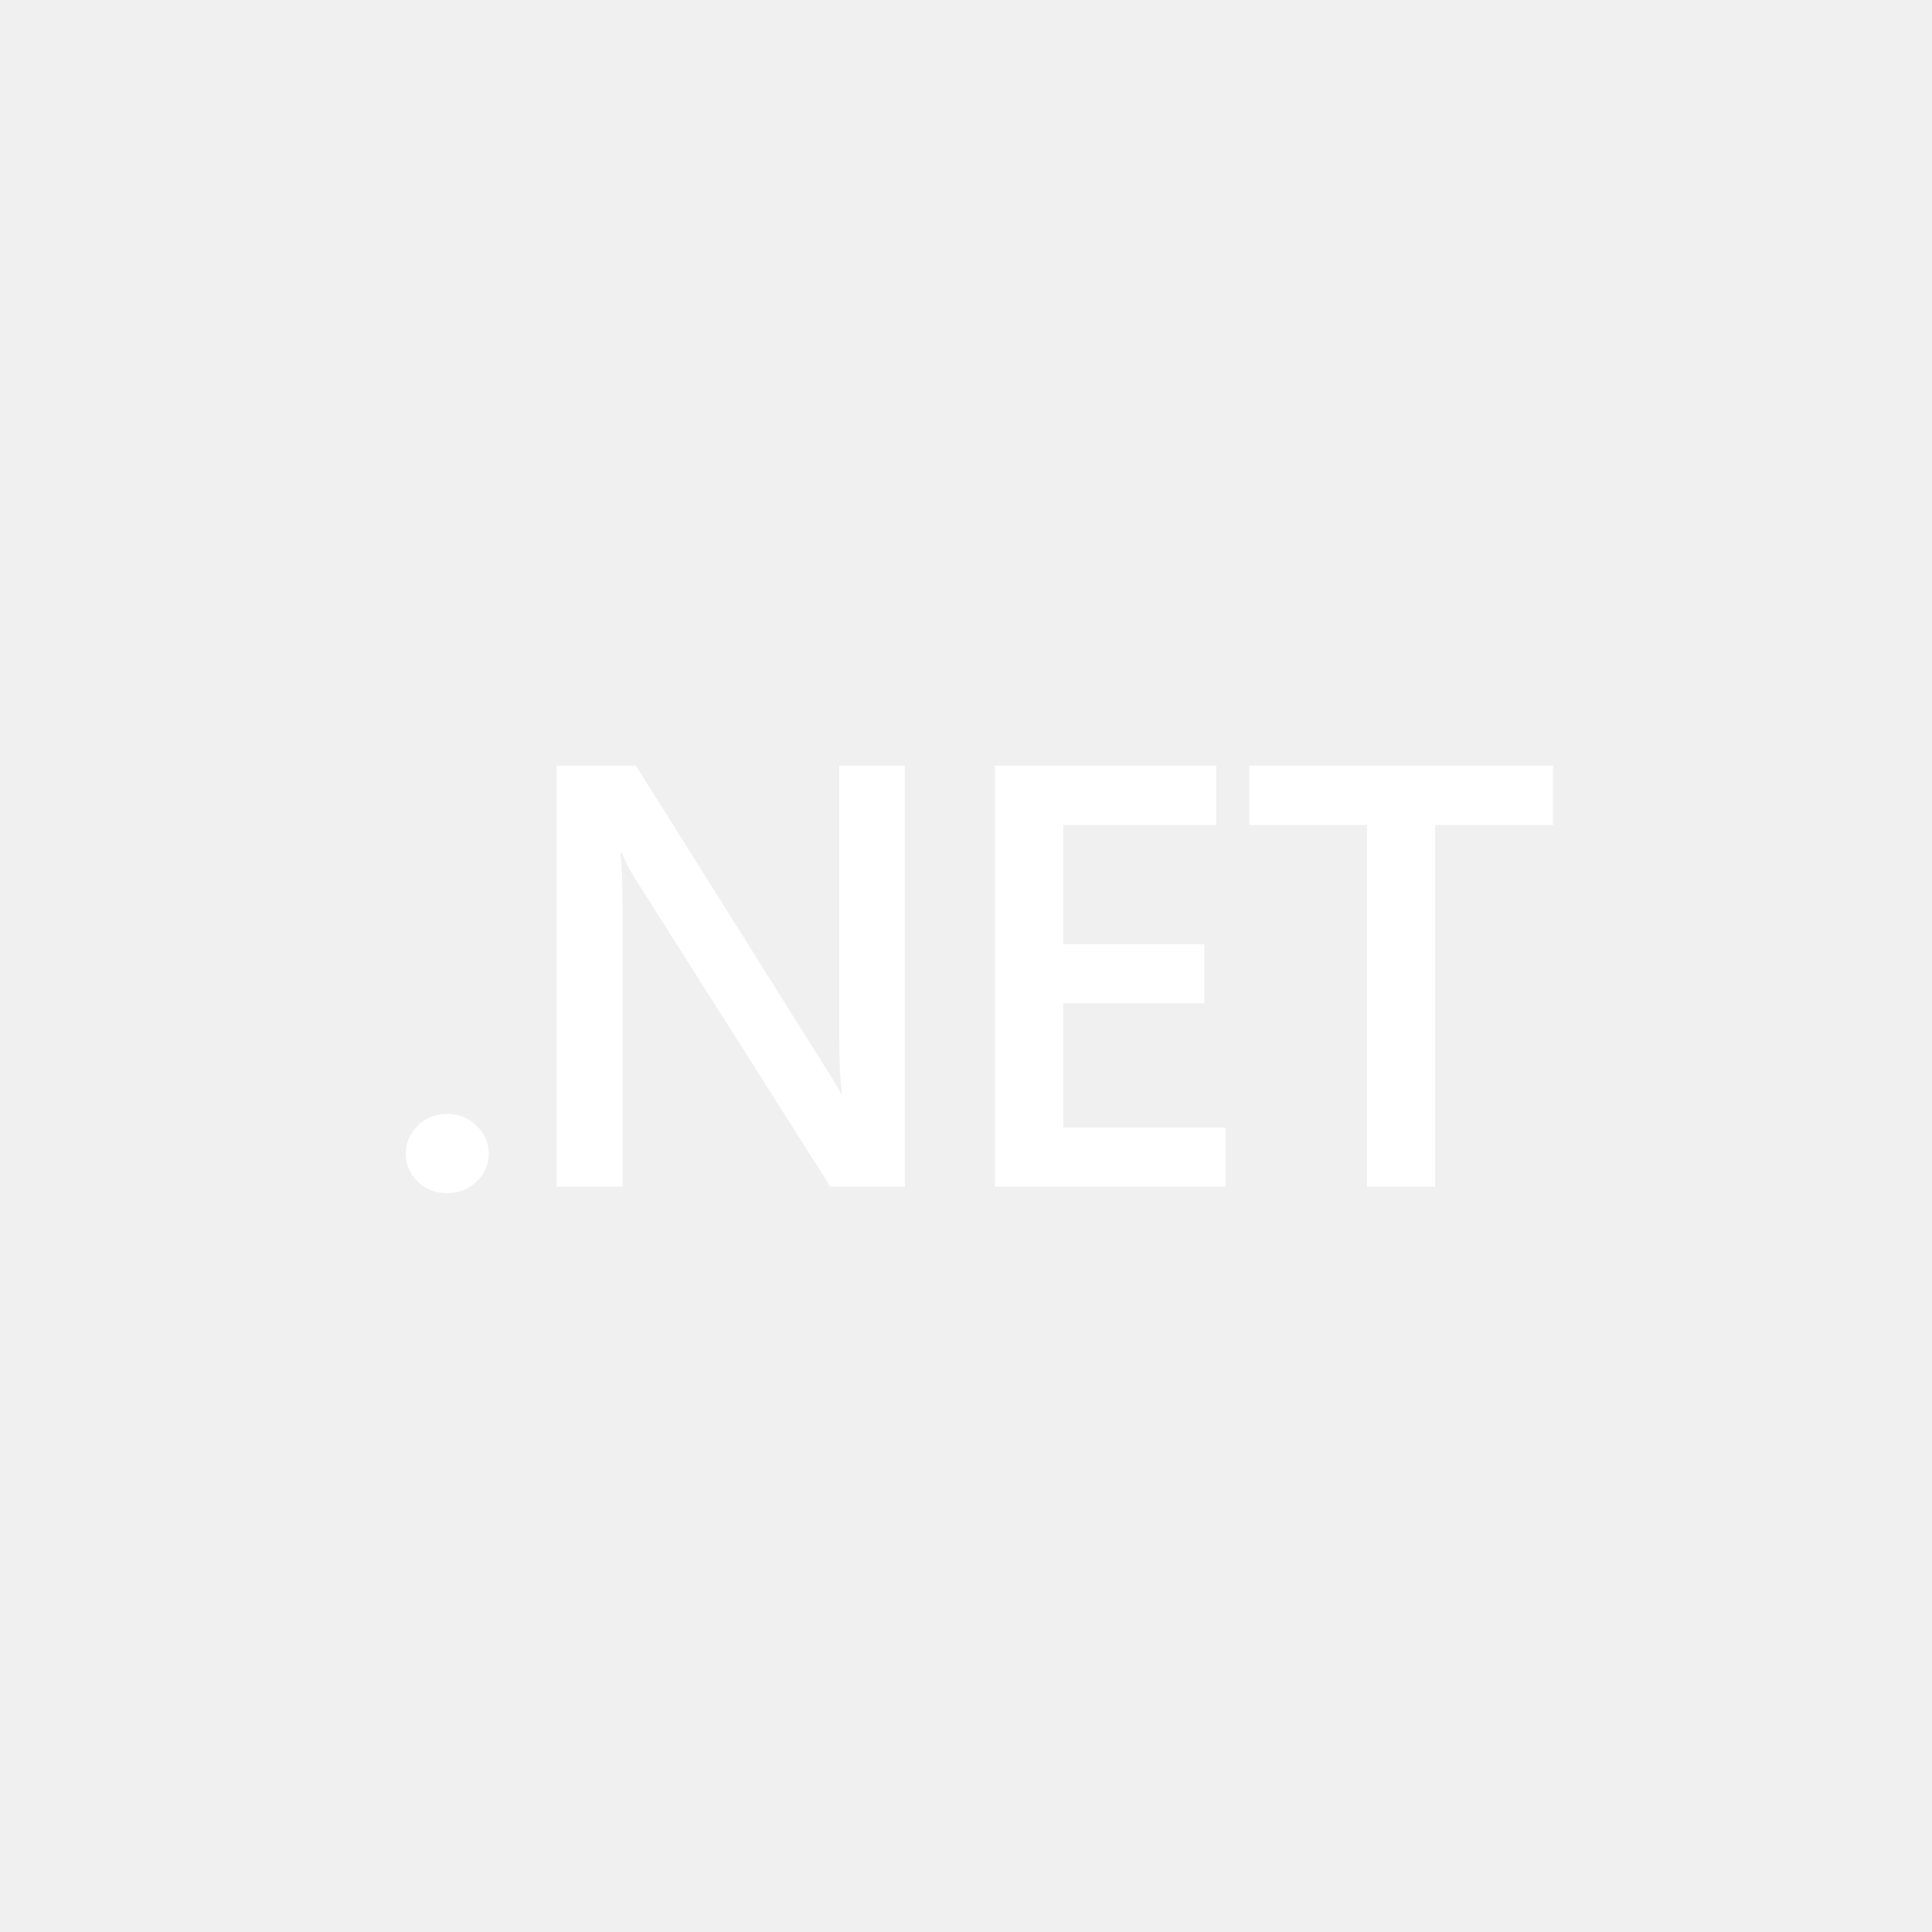
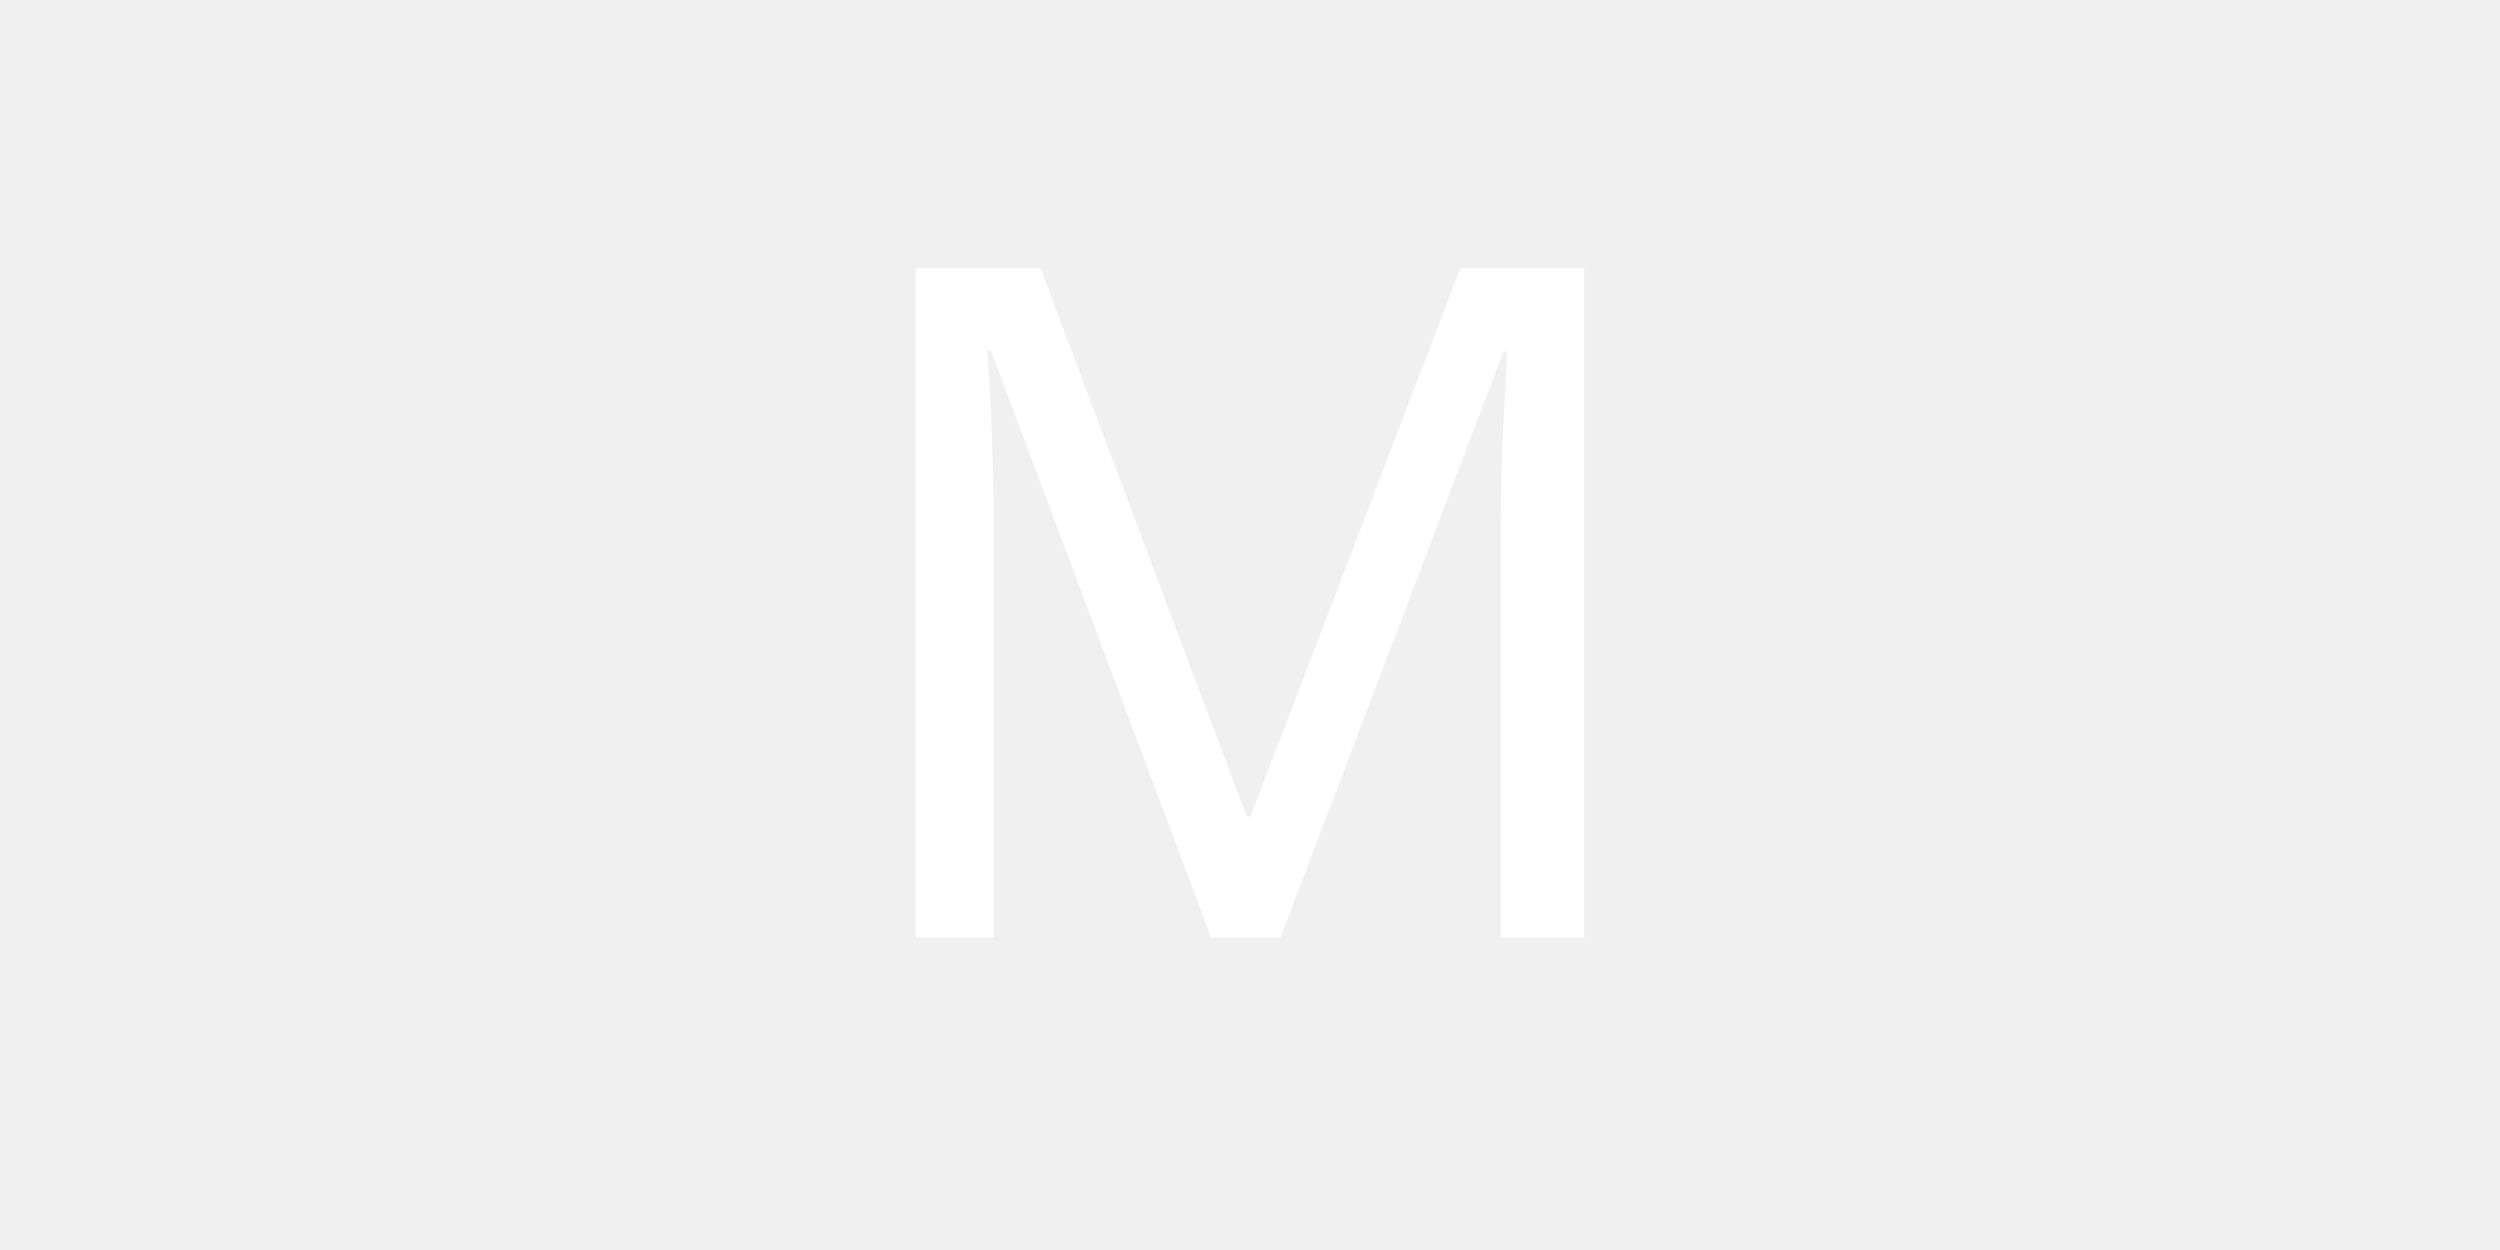
- <svg xmlns="http://www.w3.org/2000/svg" width="456" height="456" viewBox="0 0 456 456" version="1.1" xml:space="preserve" style="fill-rule:evenodd;clip-rule:evenodd;stroke-linejoin:round;stroke-miterlimit:2;">
-   <path d="m 105.5,281.609 c -2.703,0 -5.001,-0.9 -6.893,-2.702 -1.892,-1.848 -2.838,-4.042 -2.838,-6.582 0,-2.587 0.946,-4.804 2.838,-6.652 1.892,-1.848 4.19,-2.772 6.893,-2.772 2.748,0 5.068,0.924 6.96,2.772 1.937,1.848 2.906,4.064 2.906,6.652 0,2.54 -0.968,4.734 -2.906,6.582 -1.892,1.802 -4.212,2.702 -6.96,2.702 z" style="fill:#ffffff;fill-rule:nonzero;stroke-width:0.838" />
-   <path d="M 213.561,280.084 H 195.99 L 149.7,207.054 c -1.171,-1.848 -2.14,-3.765 -2.906,-5.751 h -0.406 c 0.361,2.125 0.541,6.675 0.541,13.65 v 65.132 h -15.543 v -99.36 h 18.719 l 44.737,71.298 c 1.892,2.957 3.109,4.989 3.649,6.098 h 0.27 c -0.45,-2.632 -0.676,-7.09 -0.676,-13.373 v -64.023 h 15.476 z" style="fill:#ffffff;fill-rule:nonzero;stroke-width:0.838" />
-   <path d="m 289.251,280.084 h -54.401 v -99.36 h 52.238 v 13.997 h -36.154 v 28.131 h 33.316 v 13.927 h -33.316 v 29.378 h 38.316 z" style="fill:#ffffff;fill-rule:nonzero;stroke-width:0.838" />
-   <path d="M 366.565,194.721 H 338.722 v 85.363 h -16.084 v -85.363 h -27.775 v -13.997 h 71.701 z" style="fill:#ffffff;fill-rule:nonzero;stroke-width:0.838" />
+ <svg xmlns="http://www.w3.org/2000/svg" width="200" height="100" viewBox="0 0 200 100">
+   <style>
+         .mars-text {
+         font-family: sans-serif;
+         font-size: 75px;
+         fill: #ffffff;
+         stroke-width: 2px;
+         }
+     </style>
+   <text class="mars-text" x="50%" y="75%" text-anchor="middle">M</text>
</svg>
